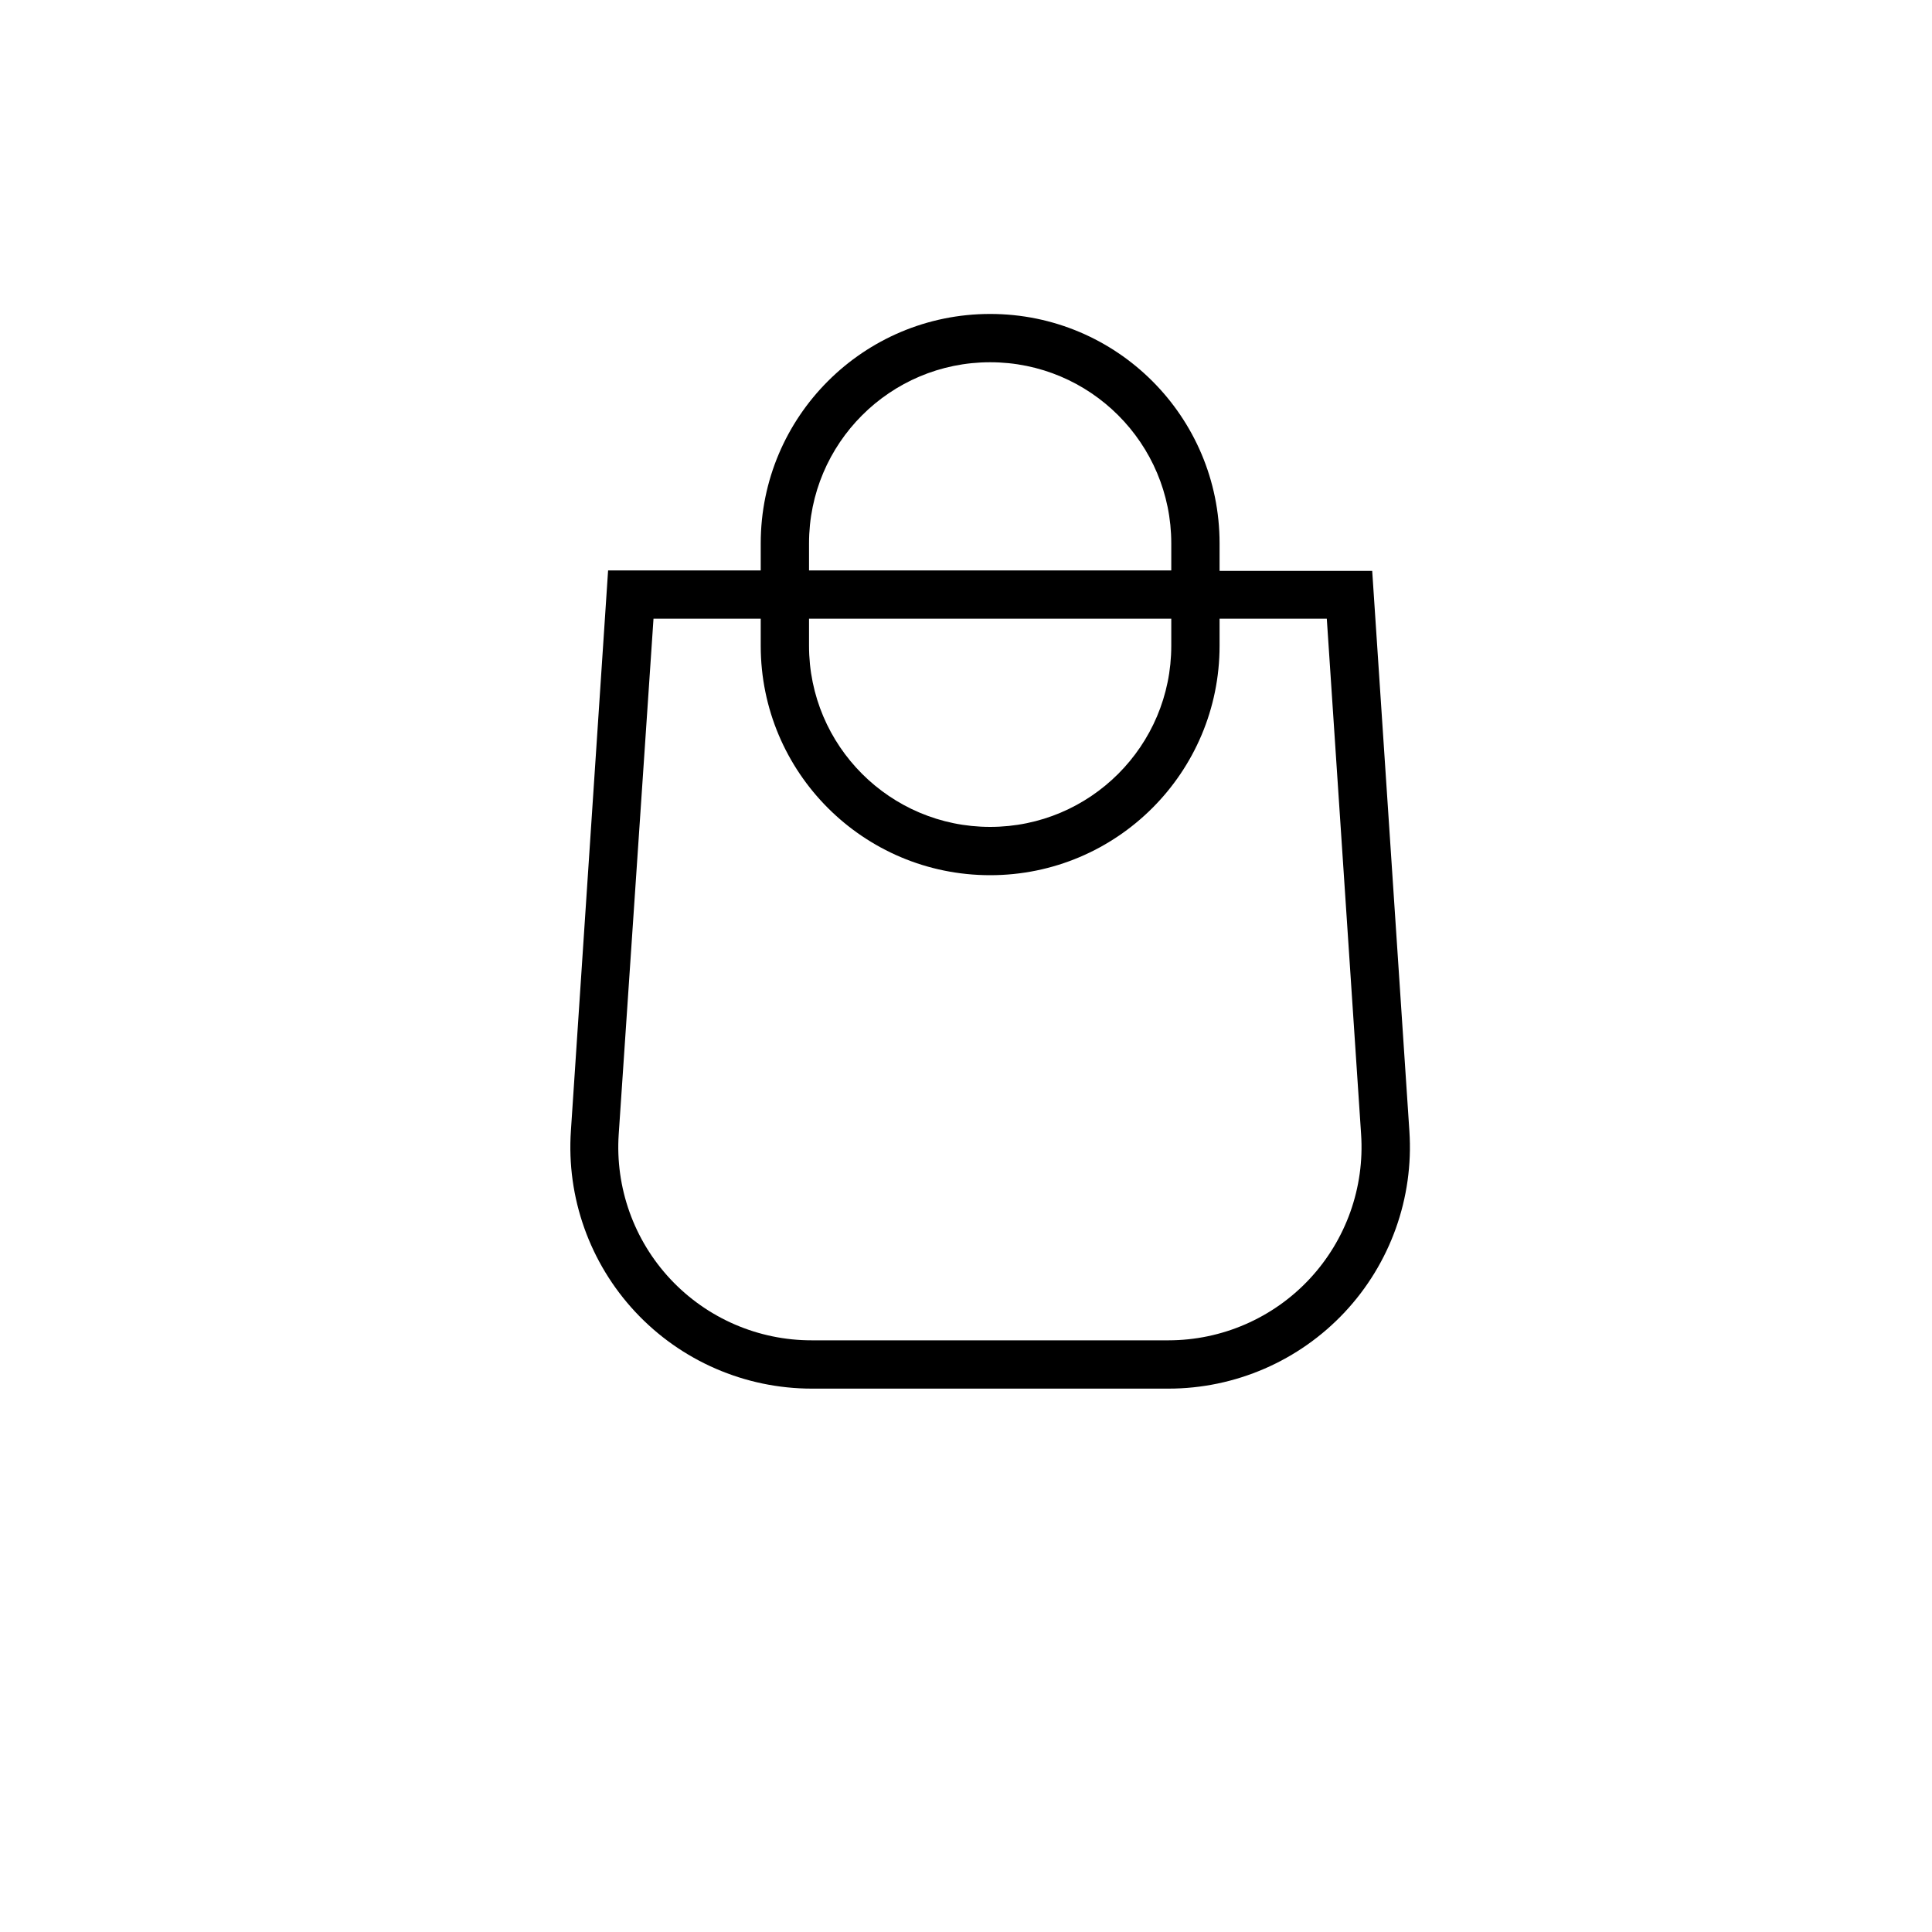
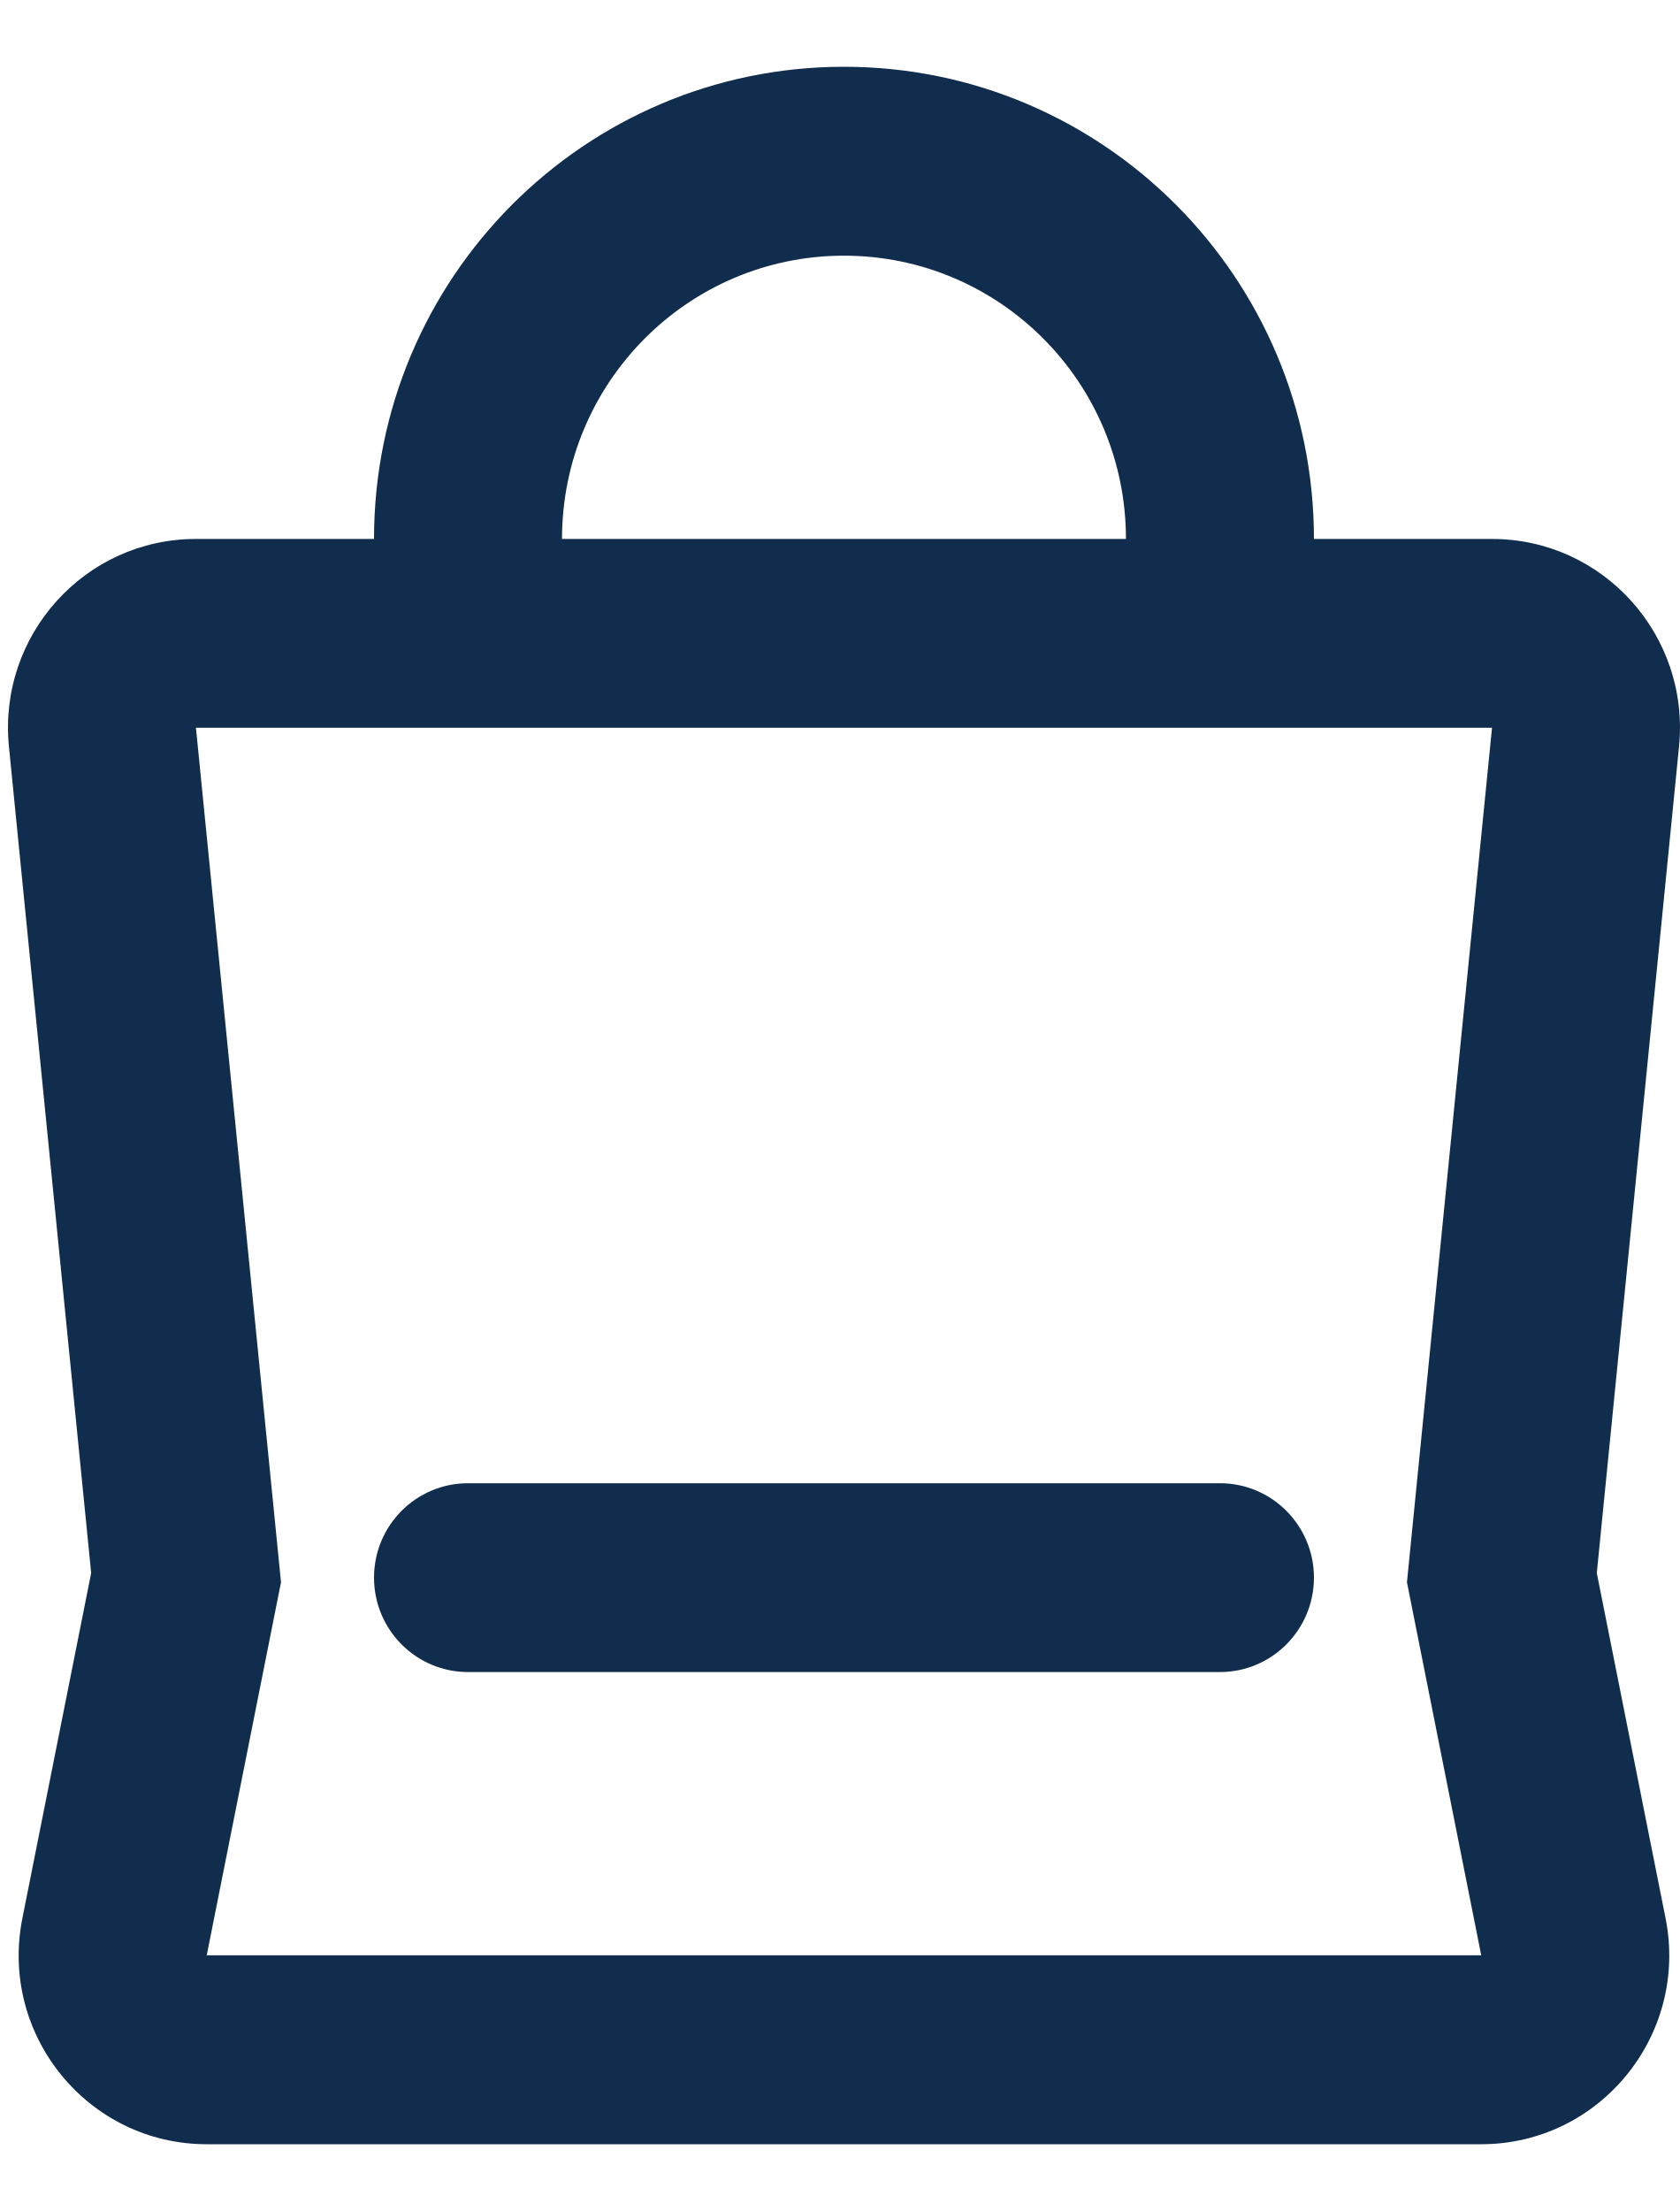
- <svg xmlns="http://www.w3.org/2000/svg" fill="none" class="icon icon-cart" viewBox="0 0 40 40">
-   <path fill="currentColor" fill-rule="evenodd" d="M20.5 6.5a4.75 4.75 0 0 0-4.75 4.75v.56h-3.16l-.77 11.6a5 5 0 0 0 4.99 5.34h7.38a5 5 0 0 0 4.99-5.33l-.77-11.6h-3.16v-.57A4.75 4.75 0 0 0 20.5 6.5m3.75 5.31v-.56a3.75 3.75 0 1 0-7.5 0v.56zm-7.5 1h7.5v.56a3.75 3.75 0 1 1-7.5 0zm-1 0v.56a4.75 4.75 0 1 0 9.5 0v-.56h2.22l.71 10.67a4 4 0 0 1-3.99 4.27h-7.38a4 4 0 0 1-4-4.27l.72-10.67z" />
+ <svg xmlns="http://www.w3.org/2000/svg" class="icon icon-cart" width="19" height="25" viewBox="0 0 19 25" fill="none">
+   <path fill-rule="evenodd" clip-rule="evenodd" d="M9.545 2.891C7.784 2.891 6.356 4.325 6.356 6.094H12.734C12.734 4.325 11.306 2.891 9.545 2.891ZM14.86 6.094C14.86 3.145 12.48 0.755 9.545 0.755C6.61 0.755 4.23 3.145 4.23 6.094H2.216C0.958 6.094 -0.024 7.185 0.101 8.442L1.031 17.786L0.253 21.691C-0.01 23.012 0.997 24.245 2.338 24.245H16.752C18.093 24.245 19.099 23.012 18.837 21.691L18.059 17.786L18.989 8.442C19.114 7.185 18.132 6.094 16.874 6.094H14.86ZM2.216 8.229L3.178 17.891L2.338 22.109H16.752L15.912 17.891L16.874 8.229H2.216ZM4.23 17.838C4.23 17.249 4.706 16.771 5.293 16.771H13.797C14.384 16.771 14.86 17.249 14.86 17.838C14.86 18.428 14.384 18.906 13.797 18.906H5.293C4.706 18.906 4.23 18.428 4.23 17.838Z" fill="#112D4E" />
</svg>
